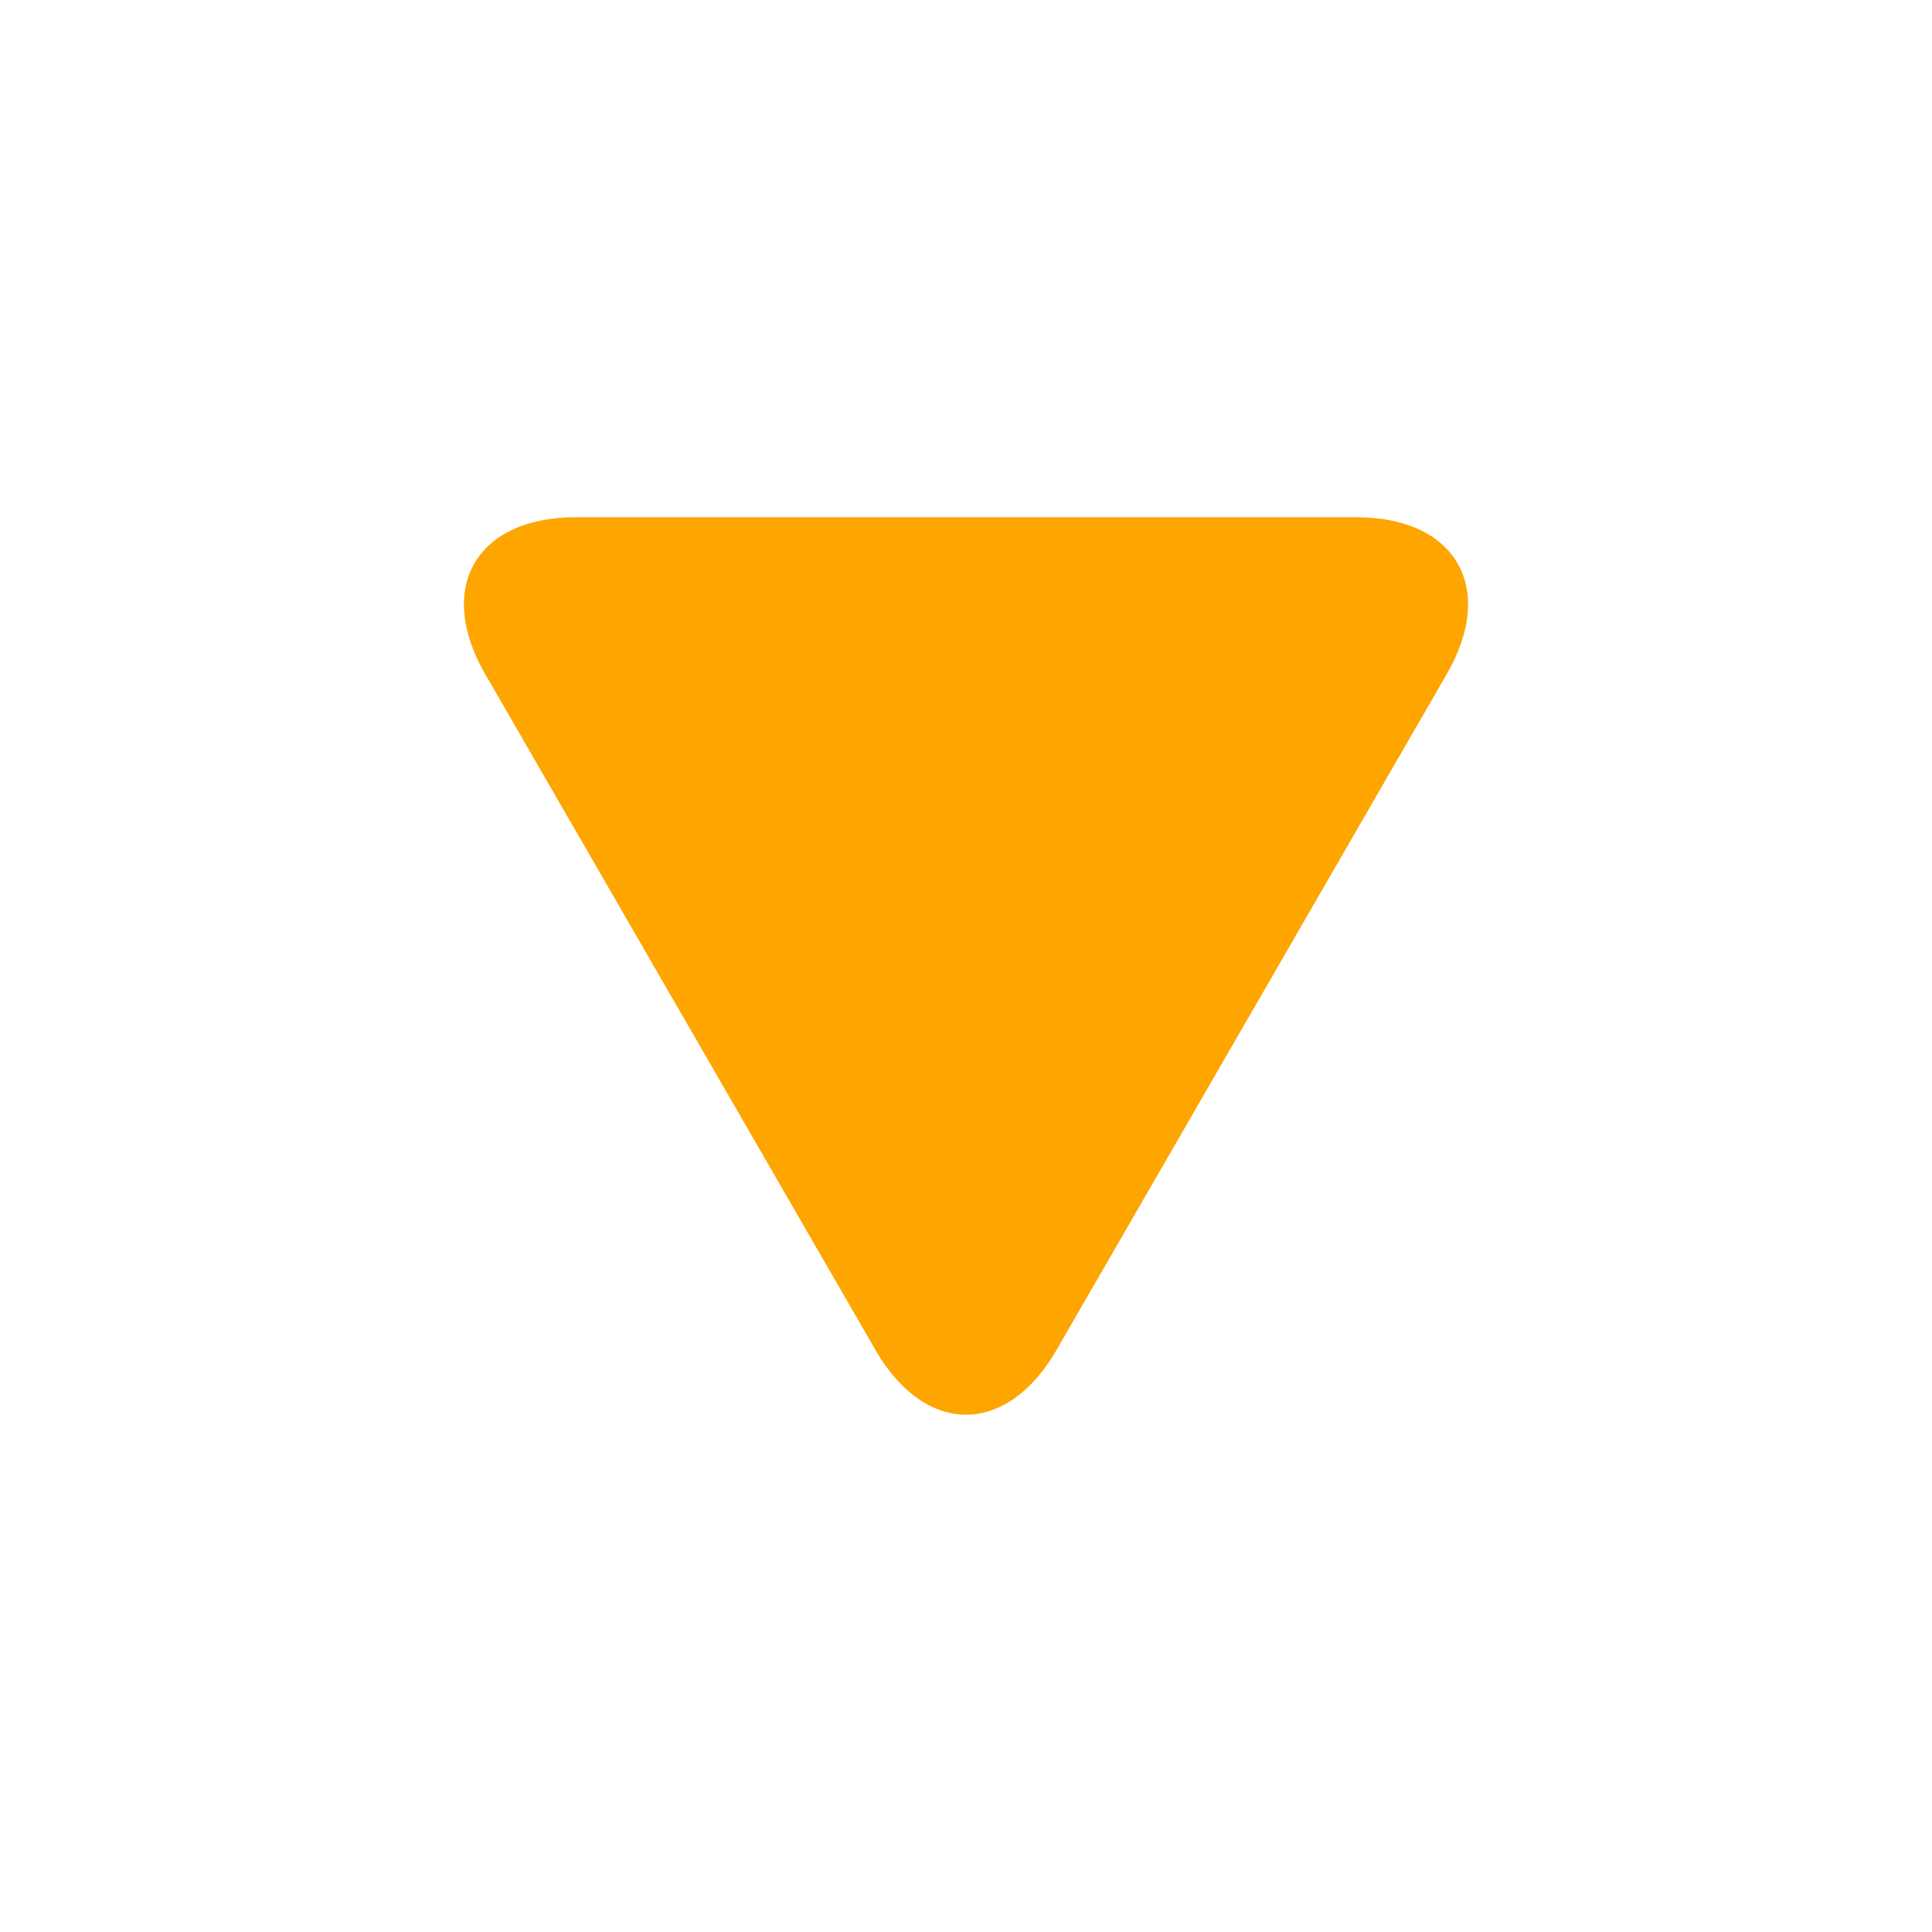
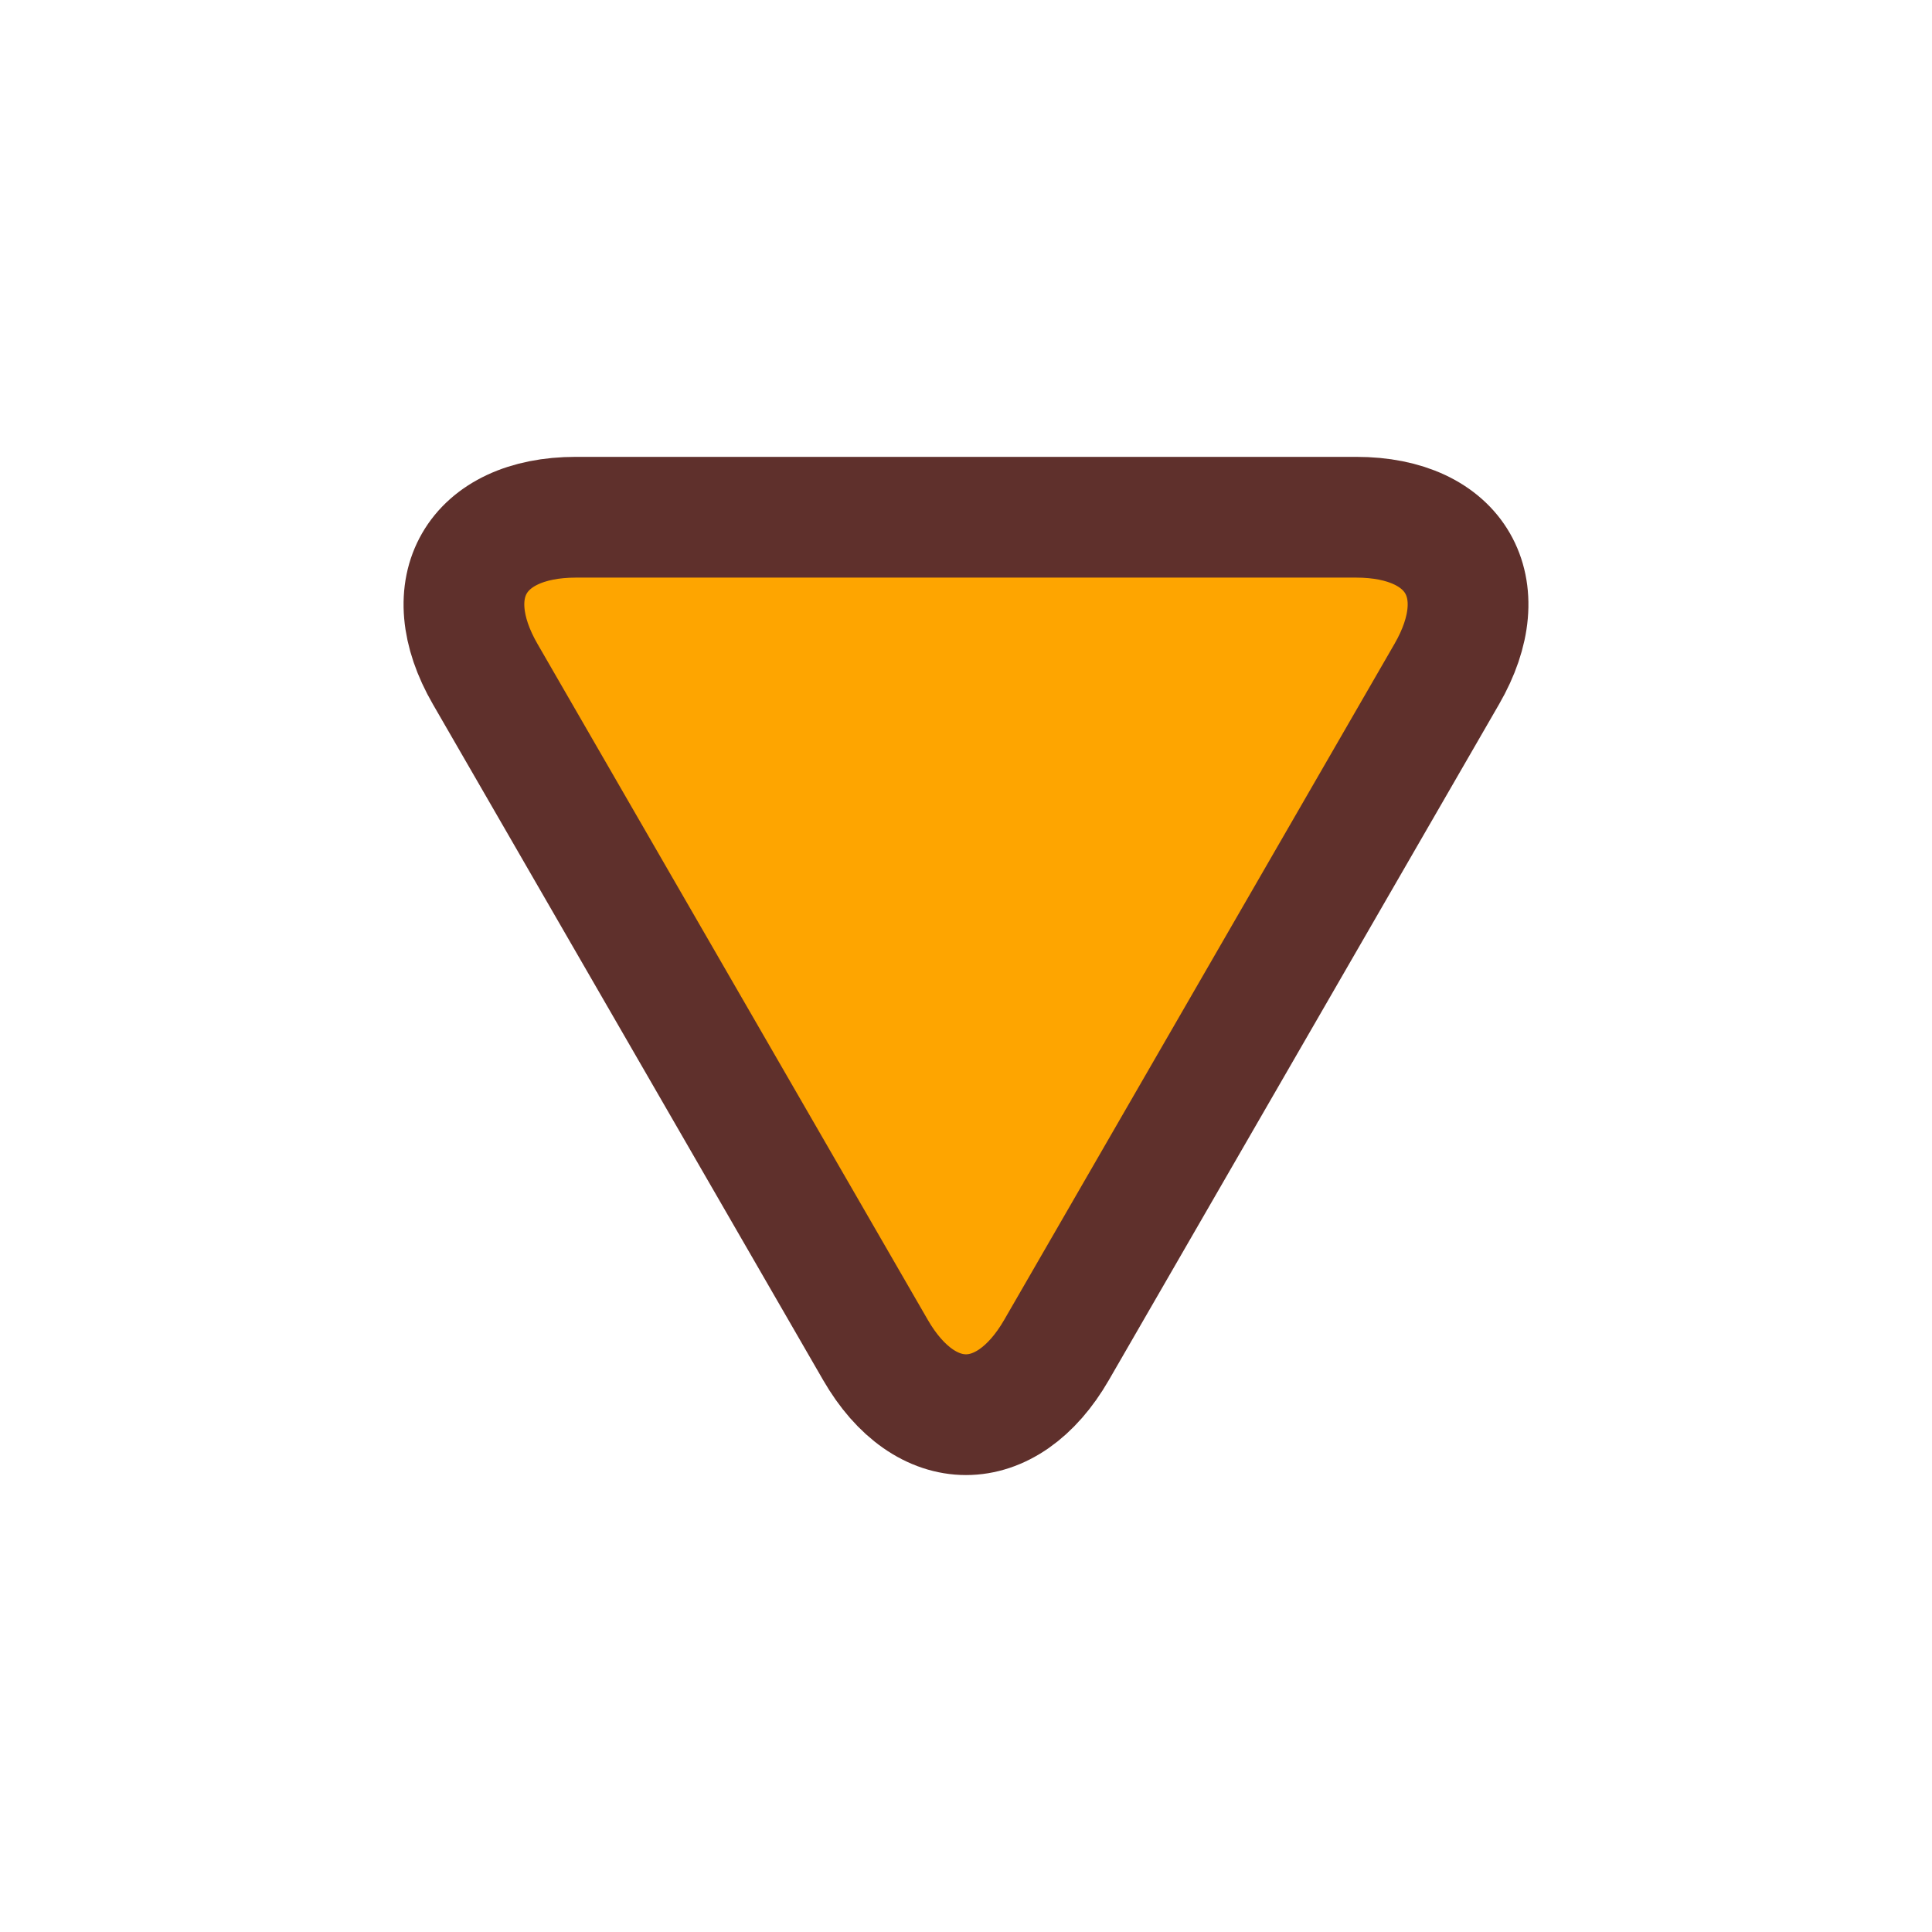
<svg xmlns="http://www.w3.org/2000/svg" version="1.1" id="Layer_1" x="0px" y="0px" width="23px" height="23px" viewBox="0 0 32 32" enable-background="new 0 0 32 32" xml:space="preserve">
-   <path id="star" fill="#fea500" d="M8.037,11.166L14.5,22.359c0.825,1.43,2.175,1.43,3,0l6.463-11.194c0.826-1.429,0.15-2.598-1.5-2.598H9.537C7.886,8.568,7.211,9.737,8.037,11.166z" />
+   <path id="star" fill="#fea500" d="M8.037,11.166L14.5,22.359c0.825,1.43,2.175,1.43,3,0l6.463-11.194c0.826-1.429,0.15-2.598-1.5-2.598H9.537C7.886,8.568,7.211,9.737,8.037,11.166z" stroke="#5f302c" stroke-width="2" />
</svg>
